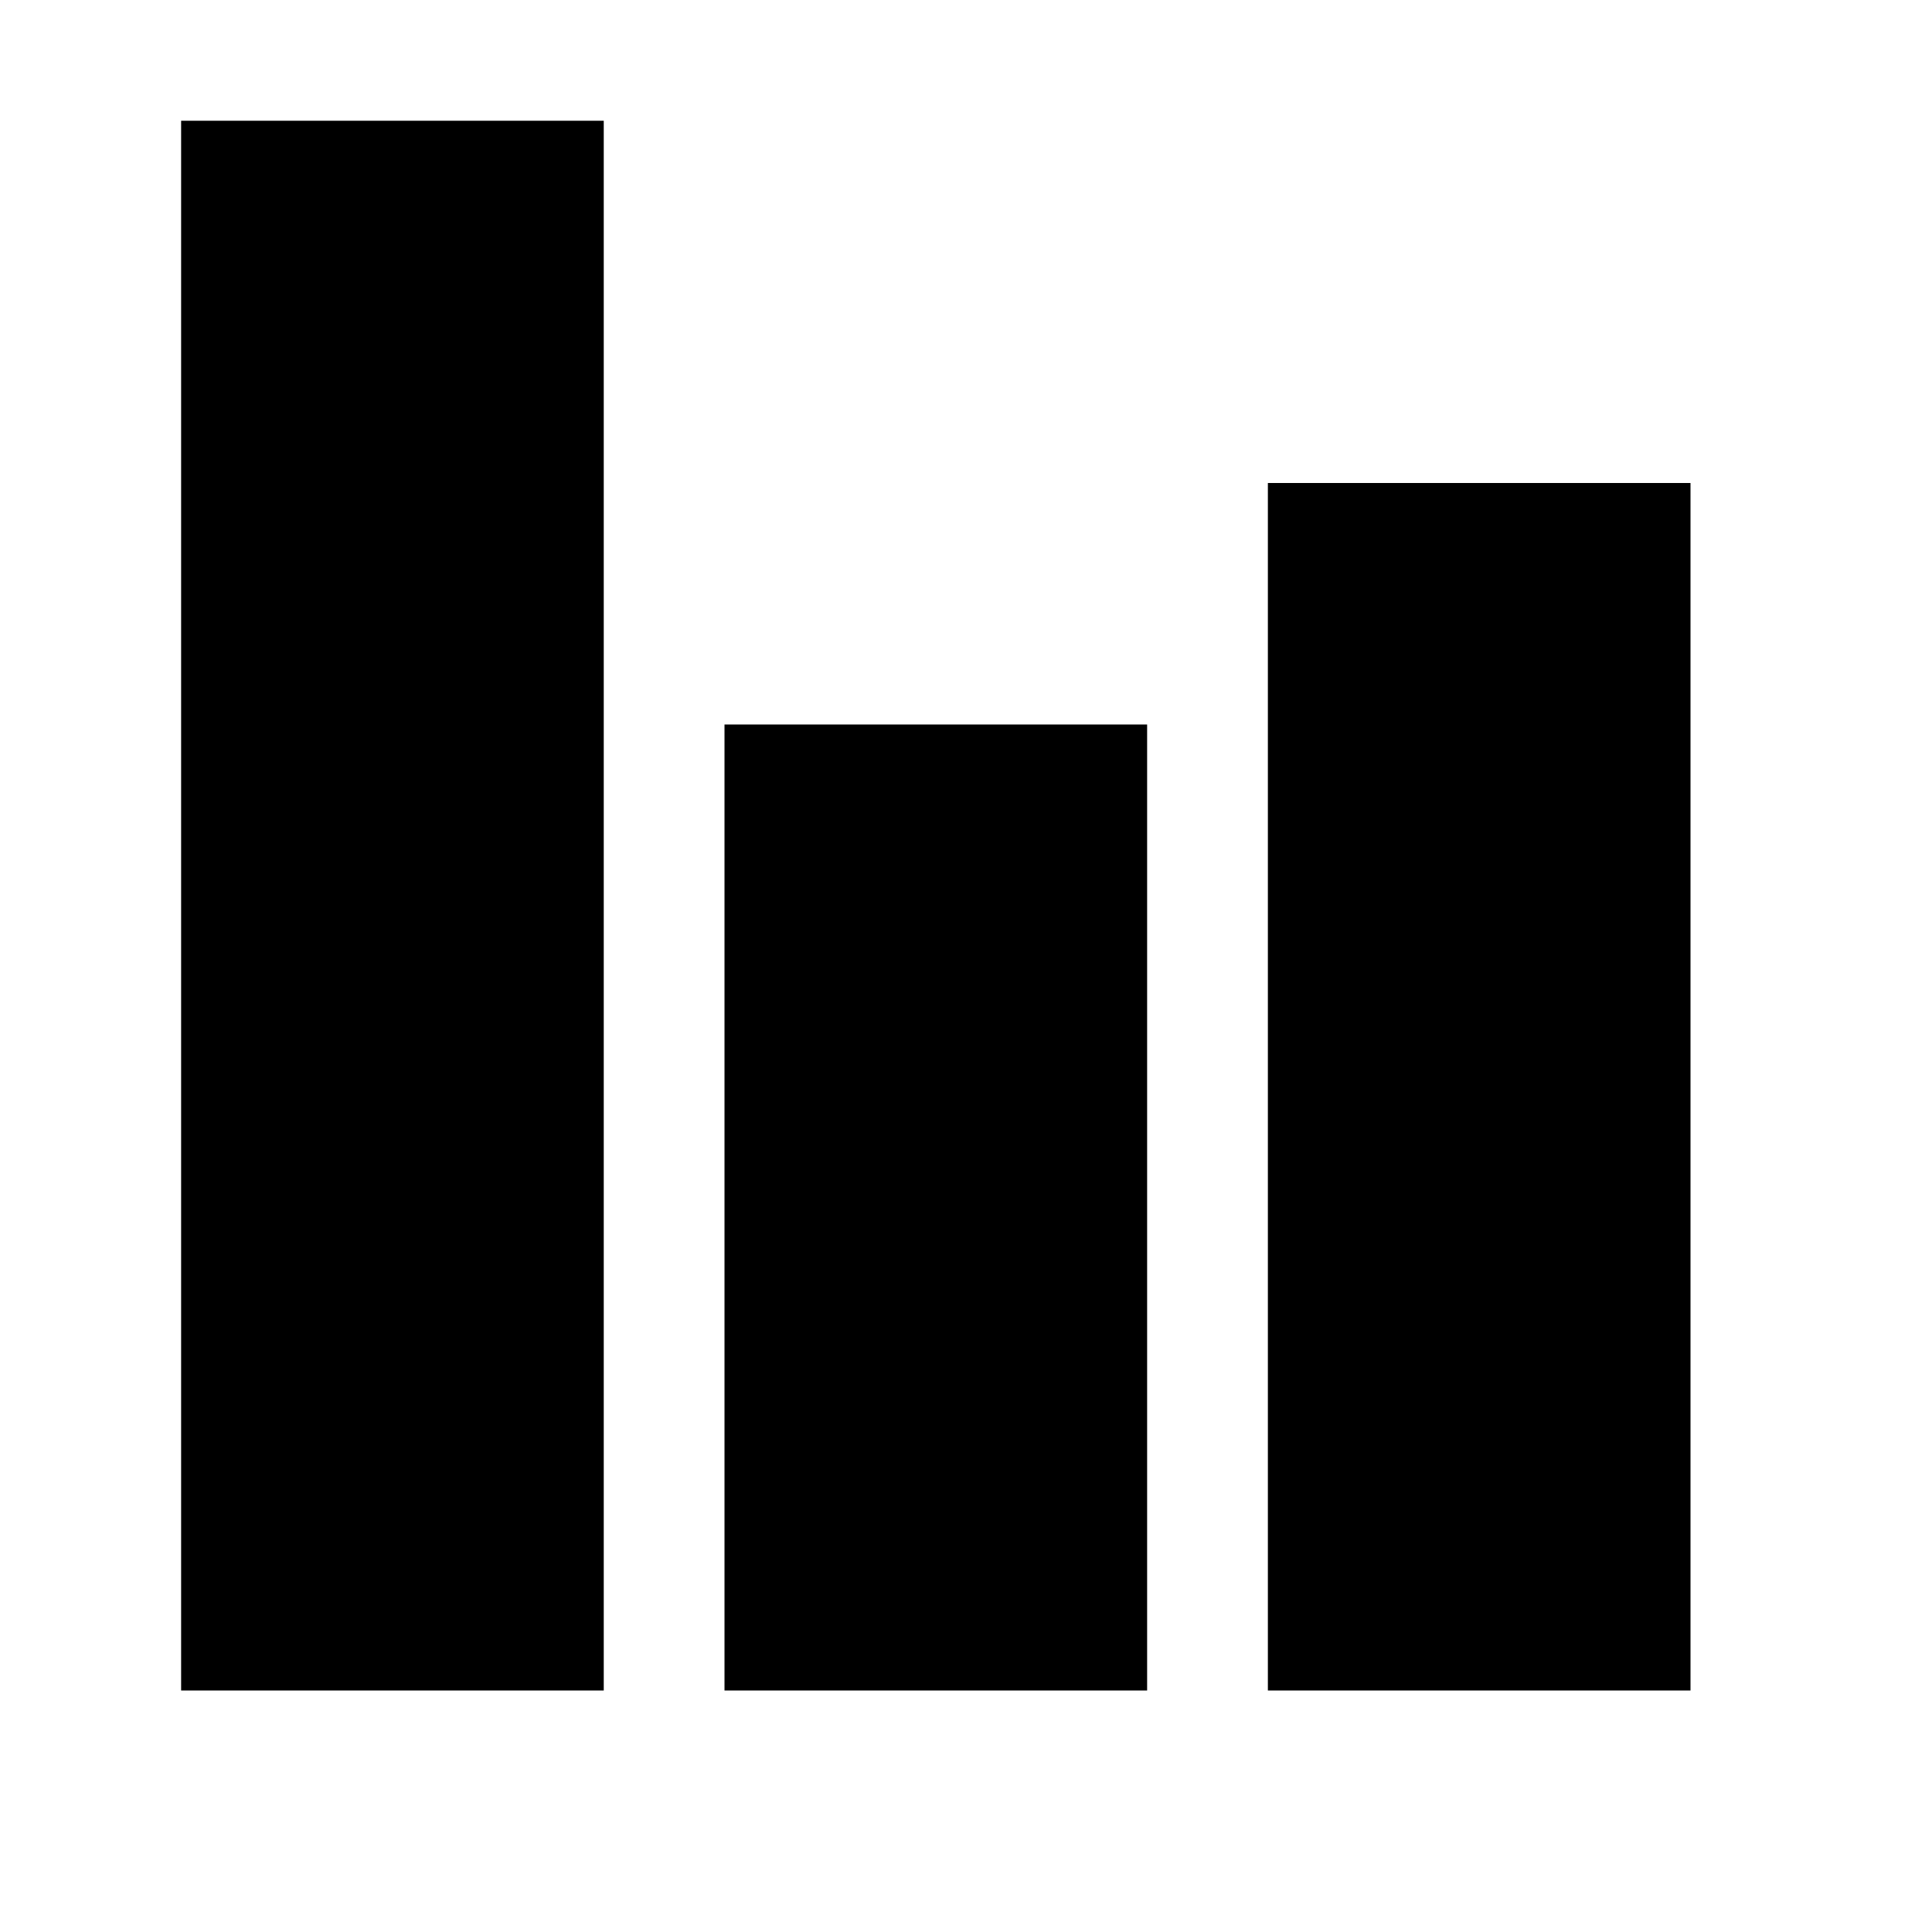
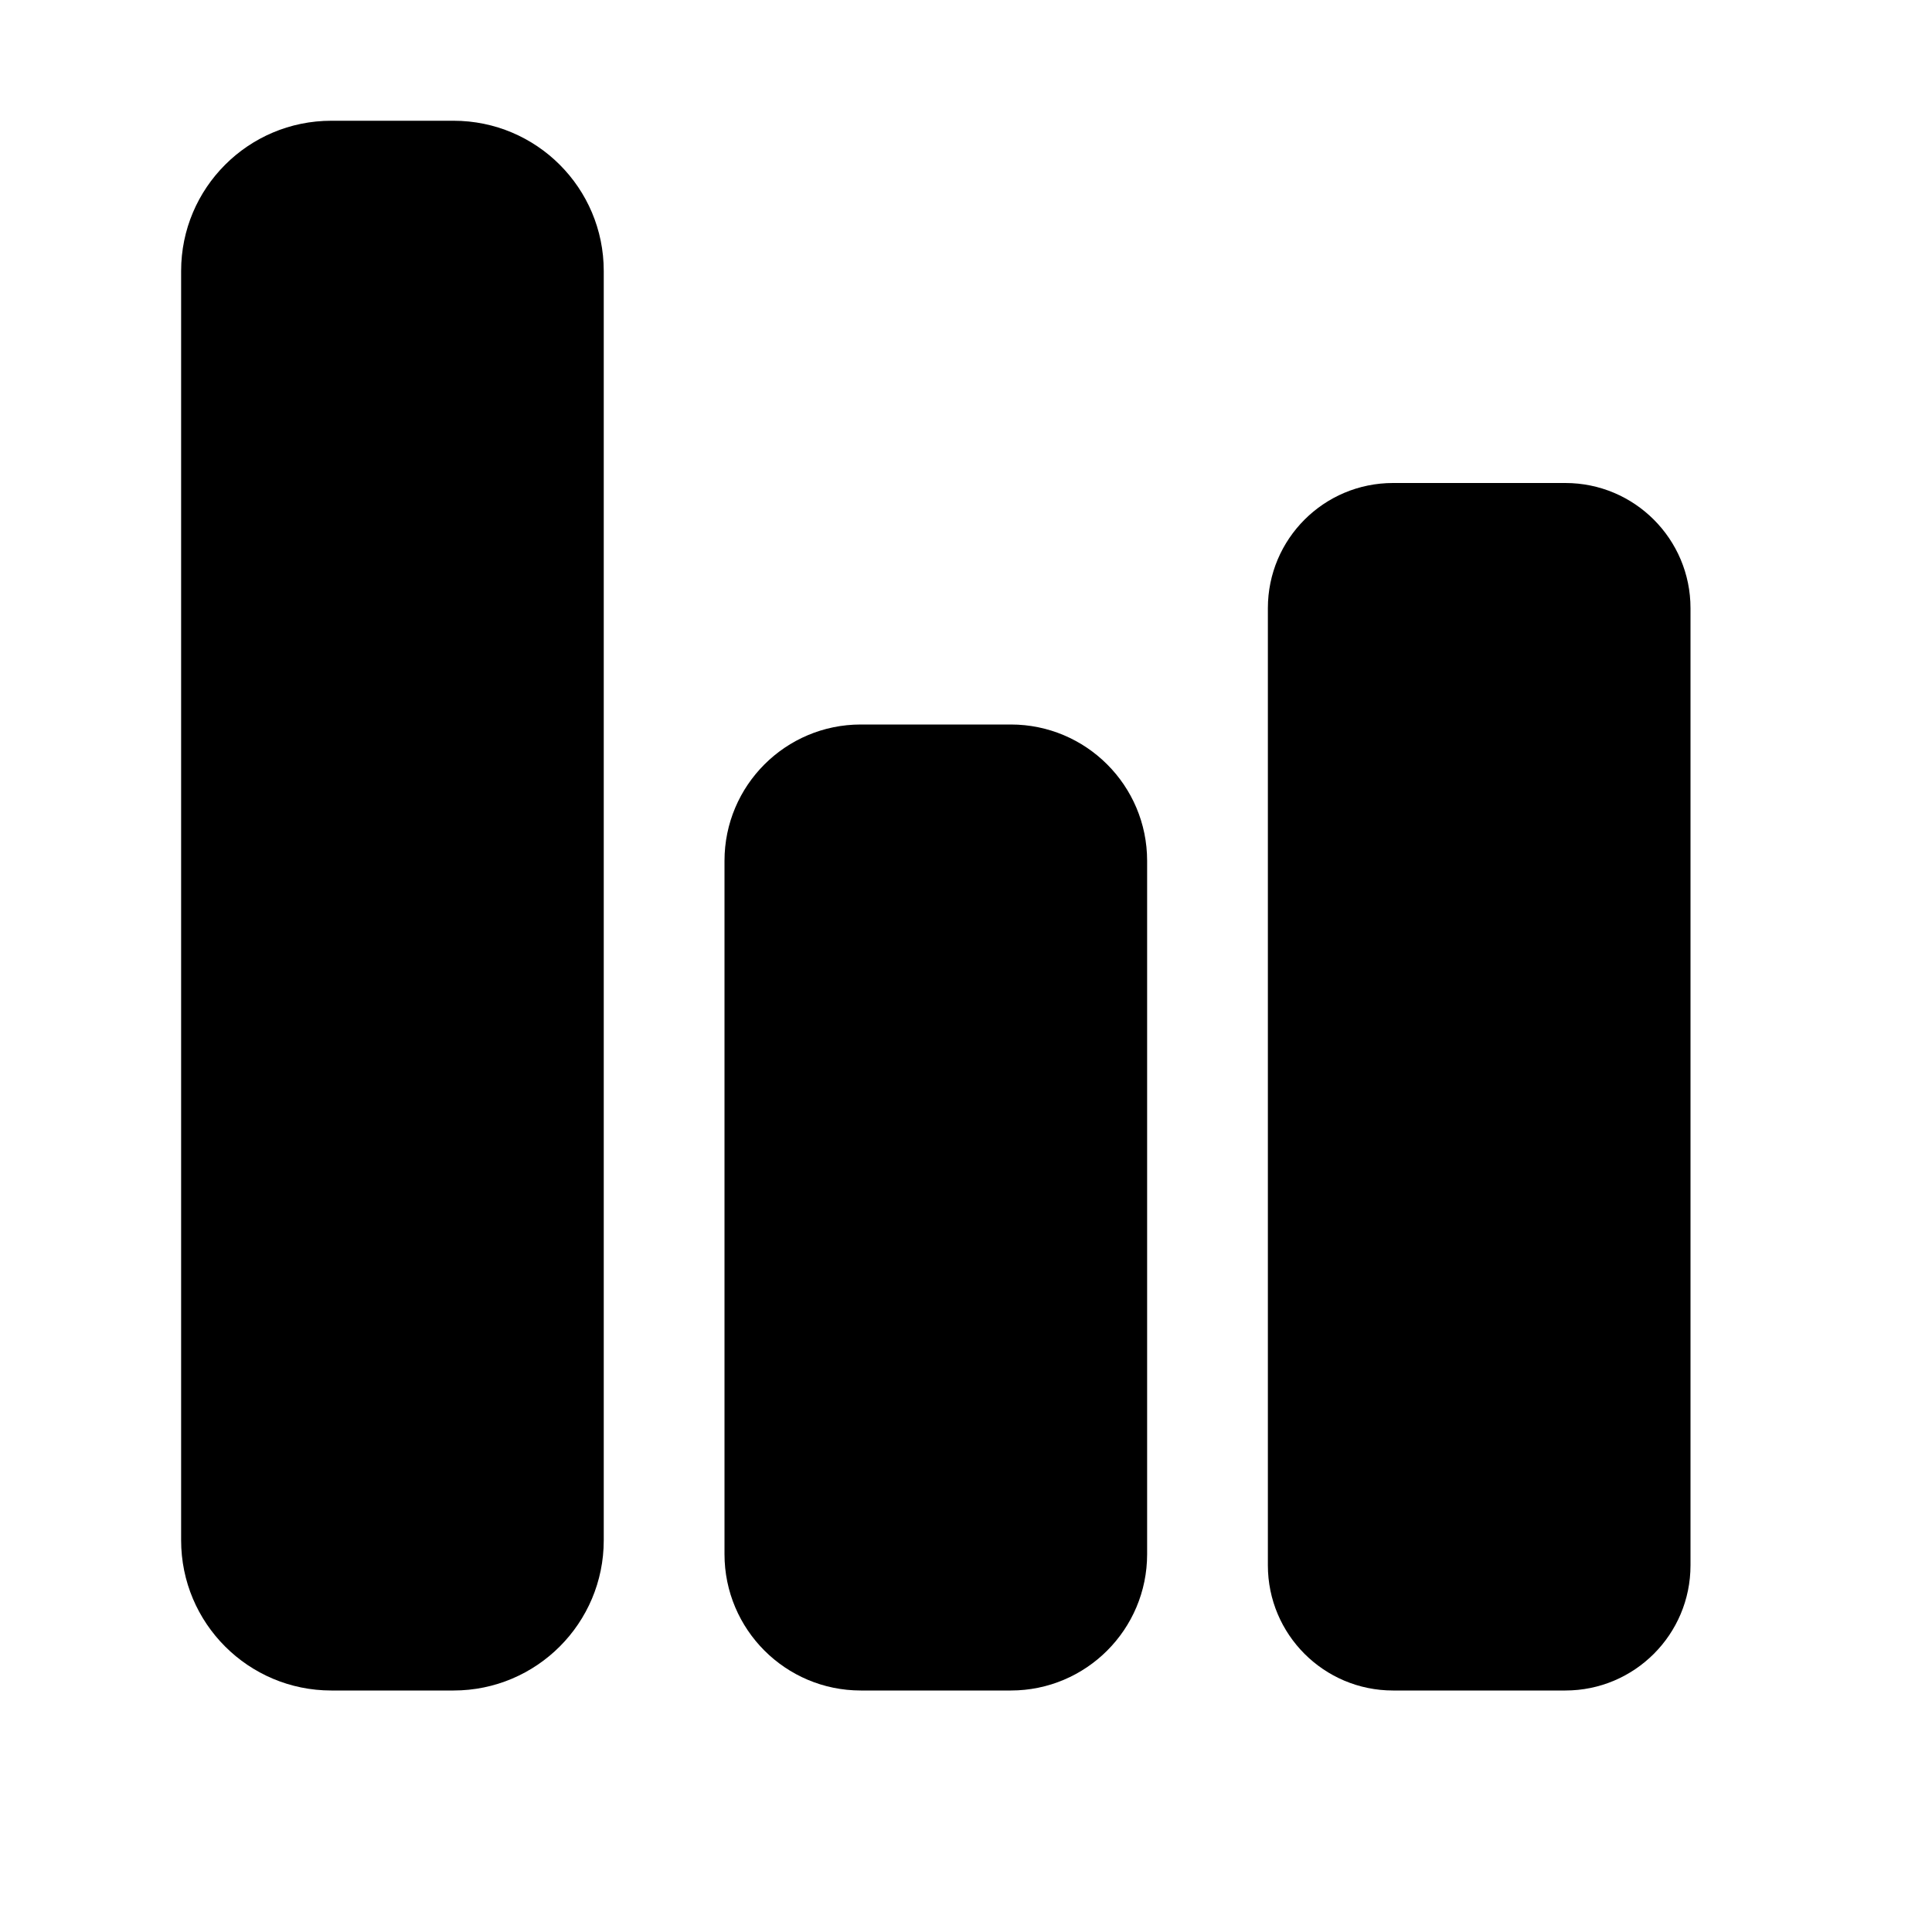
<svg xmlns="http://www.w3.org/2000/svg" height="32" width="32" viewBox="0 0 32 32">
-   <rect y="2" x="3" height="26" width="7" fill="#000" />
-   <rect y="12" x="12" height="16" width="7" fill="#000" />
-   <rect y="8" x="21" height="20" width="7" fill="#000" />
+   <g fill="#000">
+     <rect y="2" x="3" height="26" width="7" ry="2.488" />
+     <rect y="12" x="12" height="16" width="7" ry="2.258" />
+     <rect y="8" x="21" height="20" width="7" ry="2.073" />
+   </g>
</svg>
